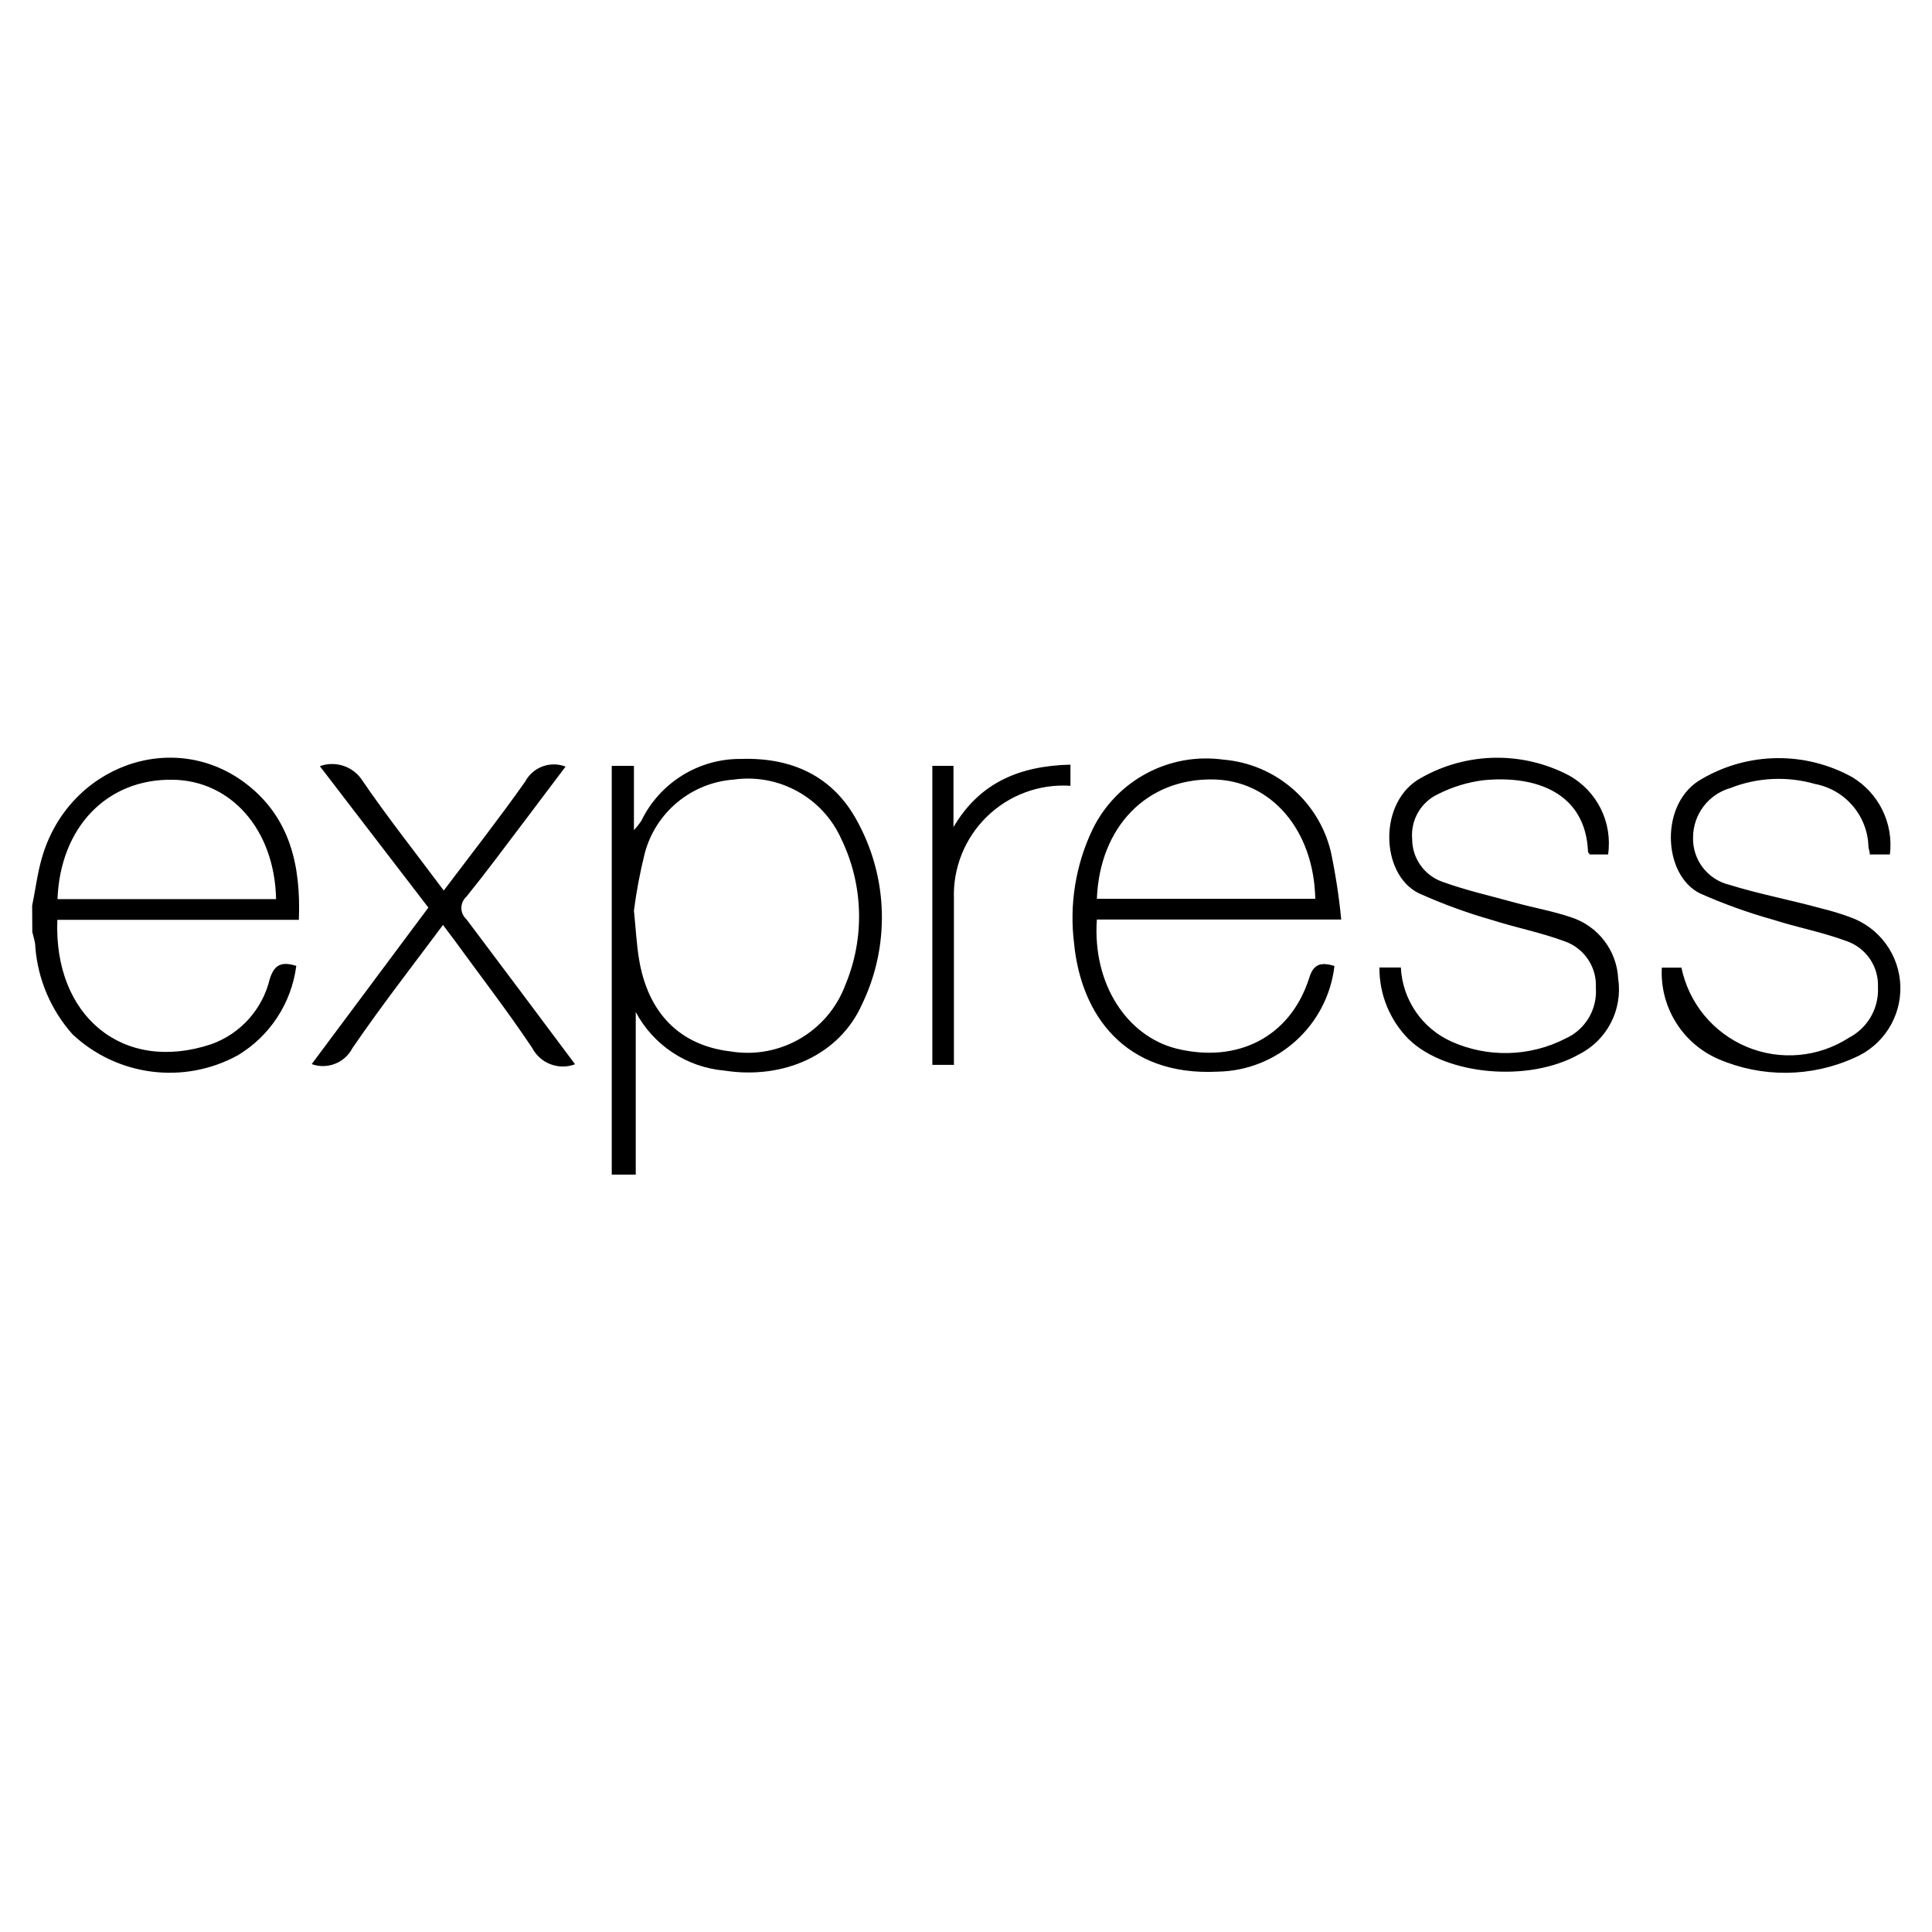
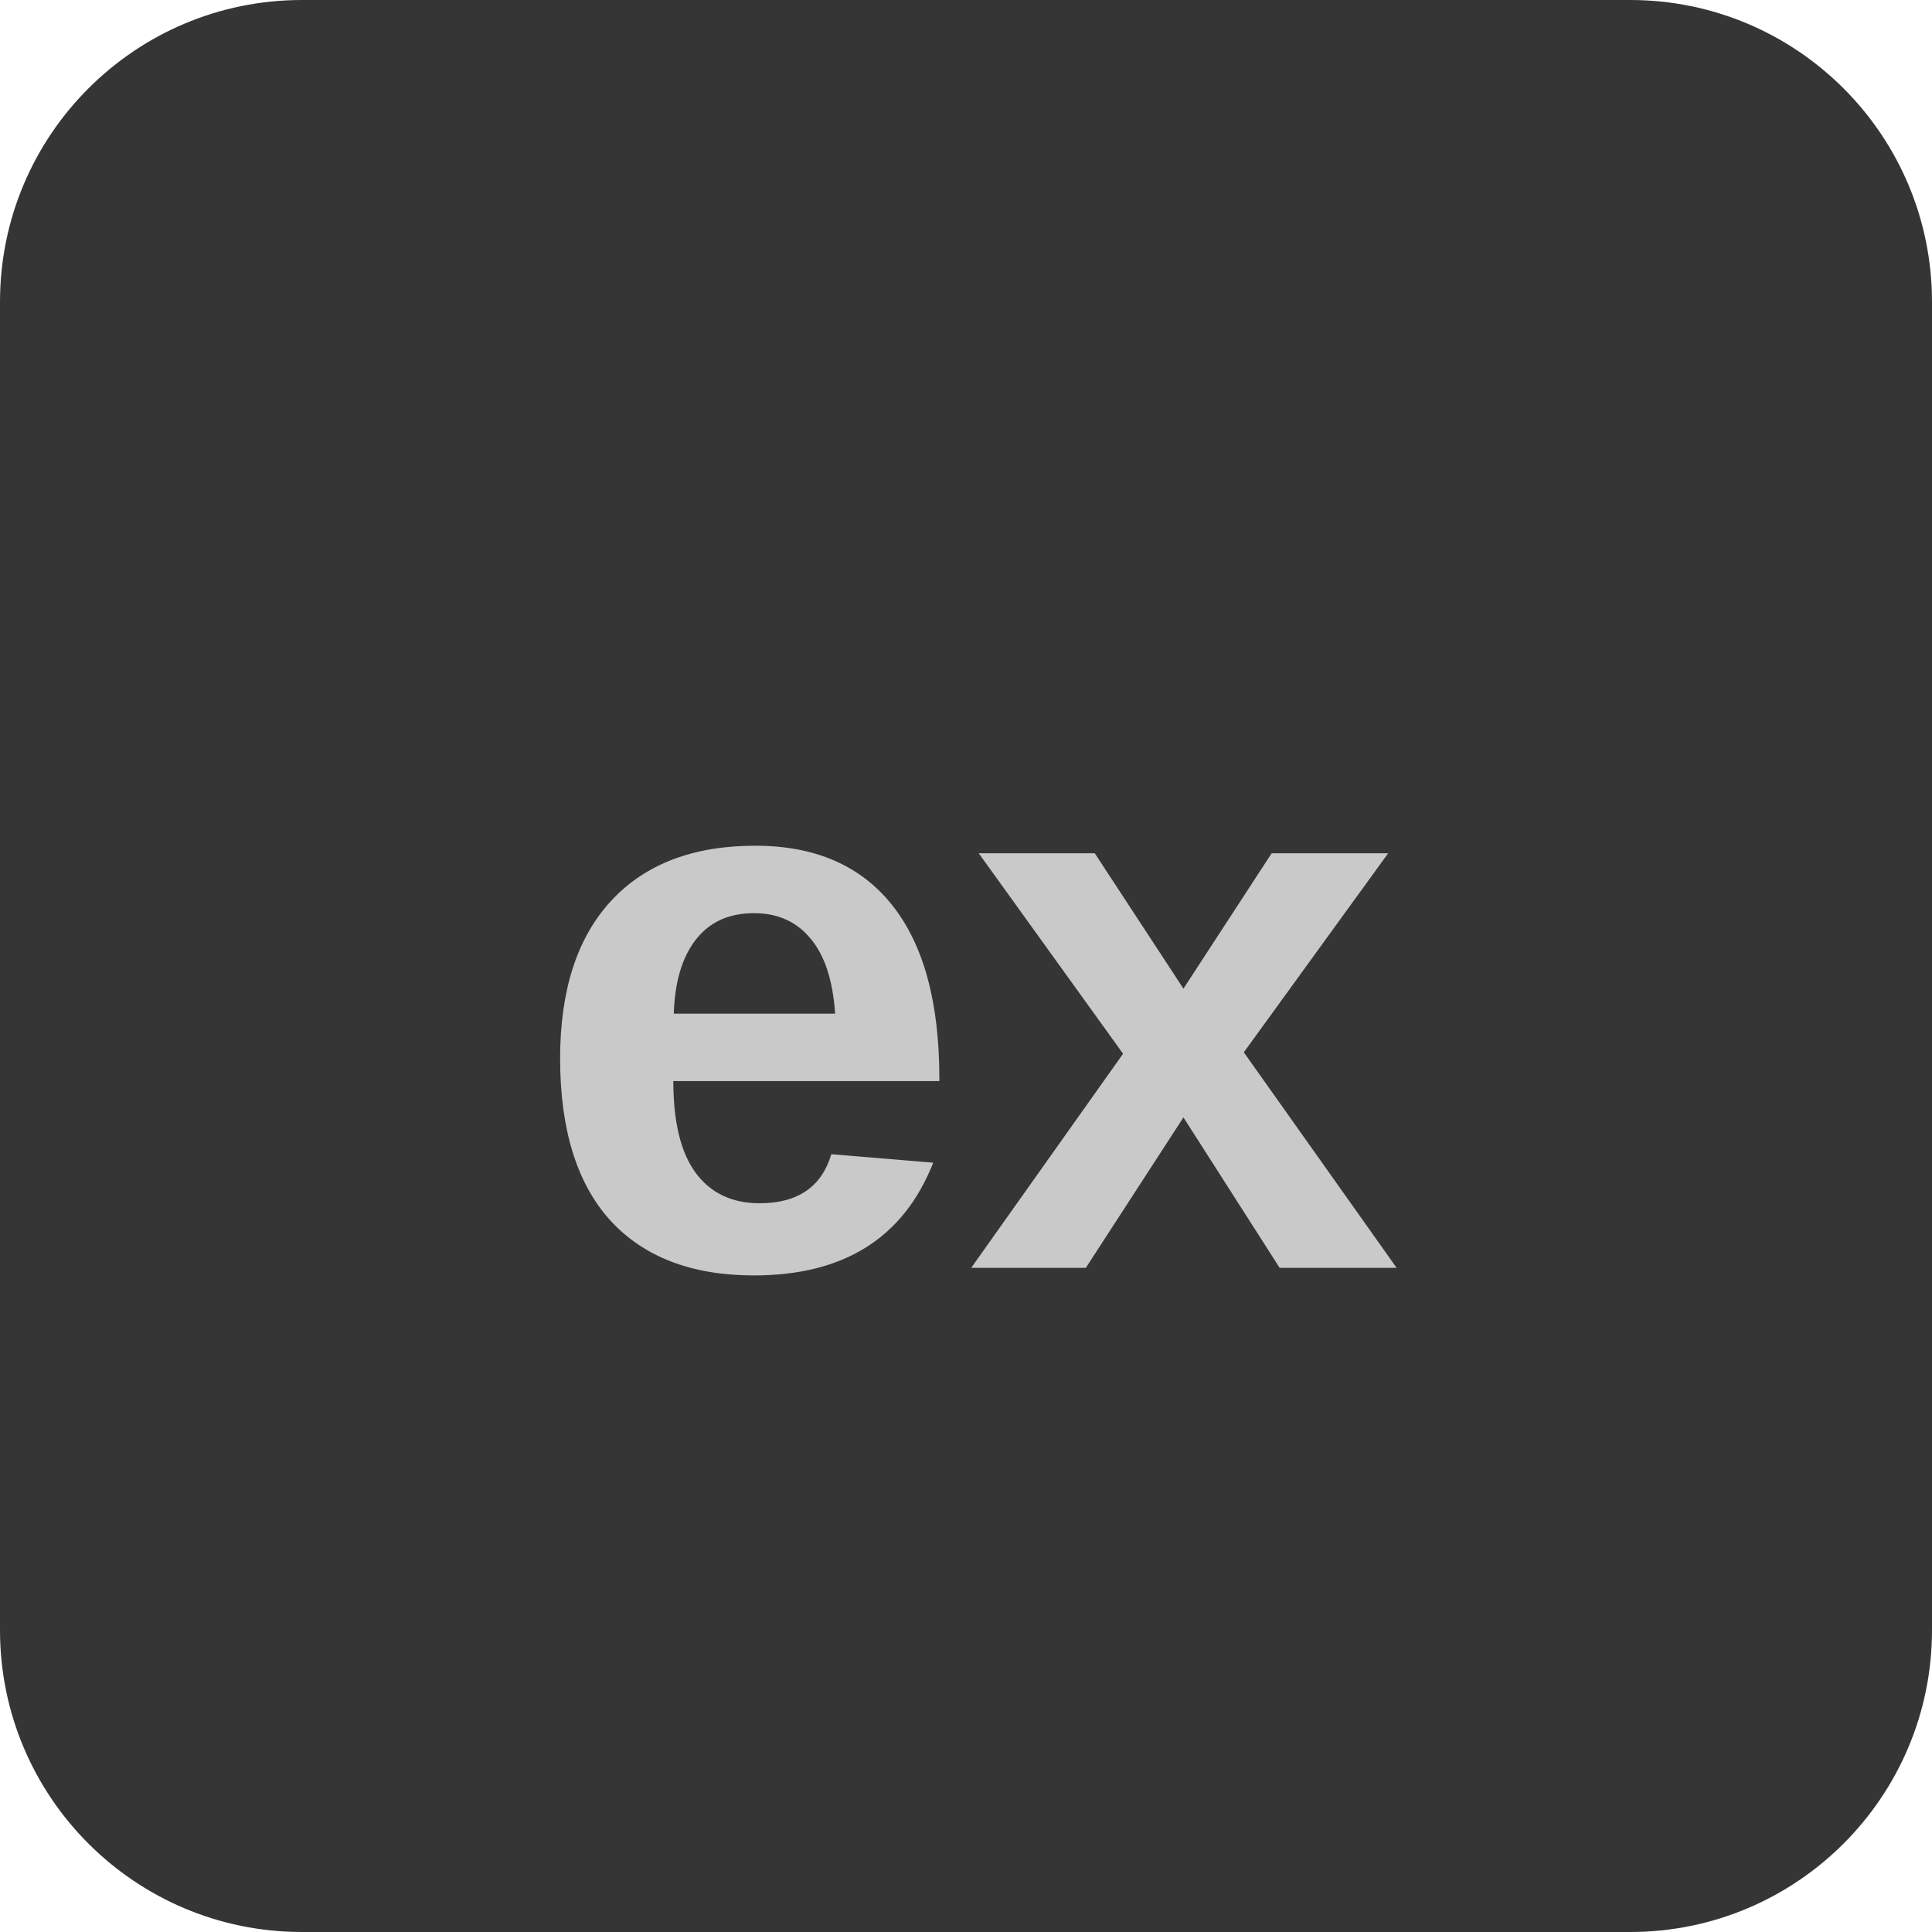
- <svg xmlns="http://www.w3.org/2000/svg" viewBox="0 0 128 128">
-   <path d="M40.53 77.82V50.74H42V55a5.57 5.57 0 00.48-.6 7.28 7.28 0 016.64-4.12c3.35-.1 6.07 1.14 7.67 4.12a13.24 13.24 0 01.32 12.14c-1.49 3.34-5.17 5-9.11 4.39a7.37 7.37 0 01-5.88-3.88v10.77zM42 60.32c.13 1.32.18 2.26.33 3.18.58 3.62 2.72 5.77 6.08 6.16A6.91 6.91 0 0056 65.27a11.77 11.77 0 00-.26-9.68 6.77 6.77 0 00-7.13-3.94 6.59 6.59 0 00-5.89 4.87 33.4 33.4 0 00-.72 3.8zM88.41 64a7.92 7.92 0 01-7.74 7c-6.16.31-9.05-3.78-9.51-8.5a13.62 13.62 0 011.2-7.5 8.37 8.37 0 018.71-4.67 8 8 0 017.1 6.09 41.09 41.09 0 01.69 4.5H72.67c-.3 4.28 2 7.72 5.26 8.55 4.06 1 7.53-.76 8.79-4.62.28-.99.79-1.13 1.69-.85zm-15.74-4.45h14.47c-.09-4.56-2.93-7.86-6.78-7.91-4.36-.07-7.5 3.11-7.69 7.91zM91.39 64.1h1.42a5.69 5.69 0 003.34 4.9 8.73 8.73 0 007.58-.2 3.41 3.41 0 002-3.35 3.09 3.09 0 00-2.08-3.09c-1.56-.58-3.22-.9-4.81-1.41A35.25 35.25 0 0194 59.18c-2.56-1.25-2.72-6.12.18-7.66a10.21 10.21 0 019.76-.15 5.14 5.14 0 012.6 5.24h-1.22c0-.06-.11-.11-.11-.17-.15-3.89-3.41-5.09-6.91-4.75a9.17 9.17 0 00-3 .91 3 3 0 00-1.74 3 3 3 0 002 2.82c1.54.56 3.15.92 4.73 1.36 1.27.35 2.59.58 3.82 1a4.51 4.51 0 013.1 4.07 4.81 4.81 0 01-2.59 5c-3.34 1.89-8.84 1.39-11.29-1a6.67 6.67 0 01-1.94-4.75zM125.21 56.61h-1.33c0-.18-.07-.34-.09-.49a4.35 4.35 0 00-3.54-4.18 8.73 8.73 0 00-5.61.27 3.41 3.41 0 00-2.47 3.25 3.14 3.14 0 002.4 3.16c2 .62 4.05 1 6.08 1.56a17 17 0 011.94.59 5 5 0 01.27 9.31 11.13 11.13 0 01-9 .09 6.24 6.24 0 01-3.76-6.06h1.3a7.29 7.29 0 0011.1 4.64 3.57 3.57 0 001.92-3.34 3.09 3.09 0 00-2.11-3.07c-1.56-.58-3.22-.89-4.81-1.4a35.43 35.43 0 01-4.87-1.75c-2.5-1.23-2.7-6.06.15-7.6a10.07 10.07 0 019.92-.11 5.23 5.23 0 012.51 5.13zM38.1 70.51a2.29 2.29 0 01-2.84-1.08c-1.63-2.44-3.43-4.77-5.16-7.15l-.75-1c-2.06 2.76-4.12 5.41-6 8.16a2.2 2.2 0 01-2.7 1.06l7.73-10.37-7.19-9.37a2.39 2.39 0 012.85 1c1.67 2.44 3.52 4.77 5.36 7.24 1.85-2.45 3.68-4.79 5.39-7.21a2.15 2.15 0 012.68-1l-2.79 3.7c-1.25 1.65-2.48 3.31-3.78 4.92a1 1 0 000 1.49c2.39 3.17 4.76 6.35 7.2 9.61zM70.92 50.66v1.4a7.25 7.25 0 00-7.72 7.49v11h-1.43V50.74h1.4v4.06c1.73-2.96 4.4-4.06 7.75-4.14zM2.13 60c.21-1 .34-2.09.63-3.11 1.73-6.15 8.78-8.71 13.63-4.9 2.84 2.23 3.55 5.39 3.41 8.95h-16c-.26 6.36 4.33 10.2 10.2 8.24a6.09 6.09 0 003.87-4.31c.31-1 .81-1.17 1.76-.88a8.12 8.12 0 01-3.88 5.93 9.4 9.4 0 01-10.95-1.4 9.85 9.85 0 01-2.46-5.78c0-.34-.13-.68-.2-1q-.01-.89-.01-1.74zm1.69-.43h14.47c-.09-4.61-3-7.88-6.88-7.91-4.32-.06-7.41 3.14-7.6 7.89z" />
+ <svg xmlns="http://www.w3.org/2000/svg" viewBox="0 0 64 64">
+   <rect width="64" height="64" rx="10" fill="#353535" />
+   <text x="32" y="42" font-family="Arial, sans-serif" font-weight="700" font-size="26" fill="#c9c9c9" text-anchor="middle">ex</text>
</svg>
